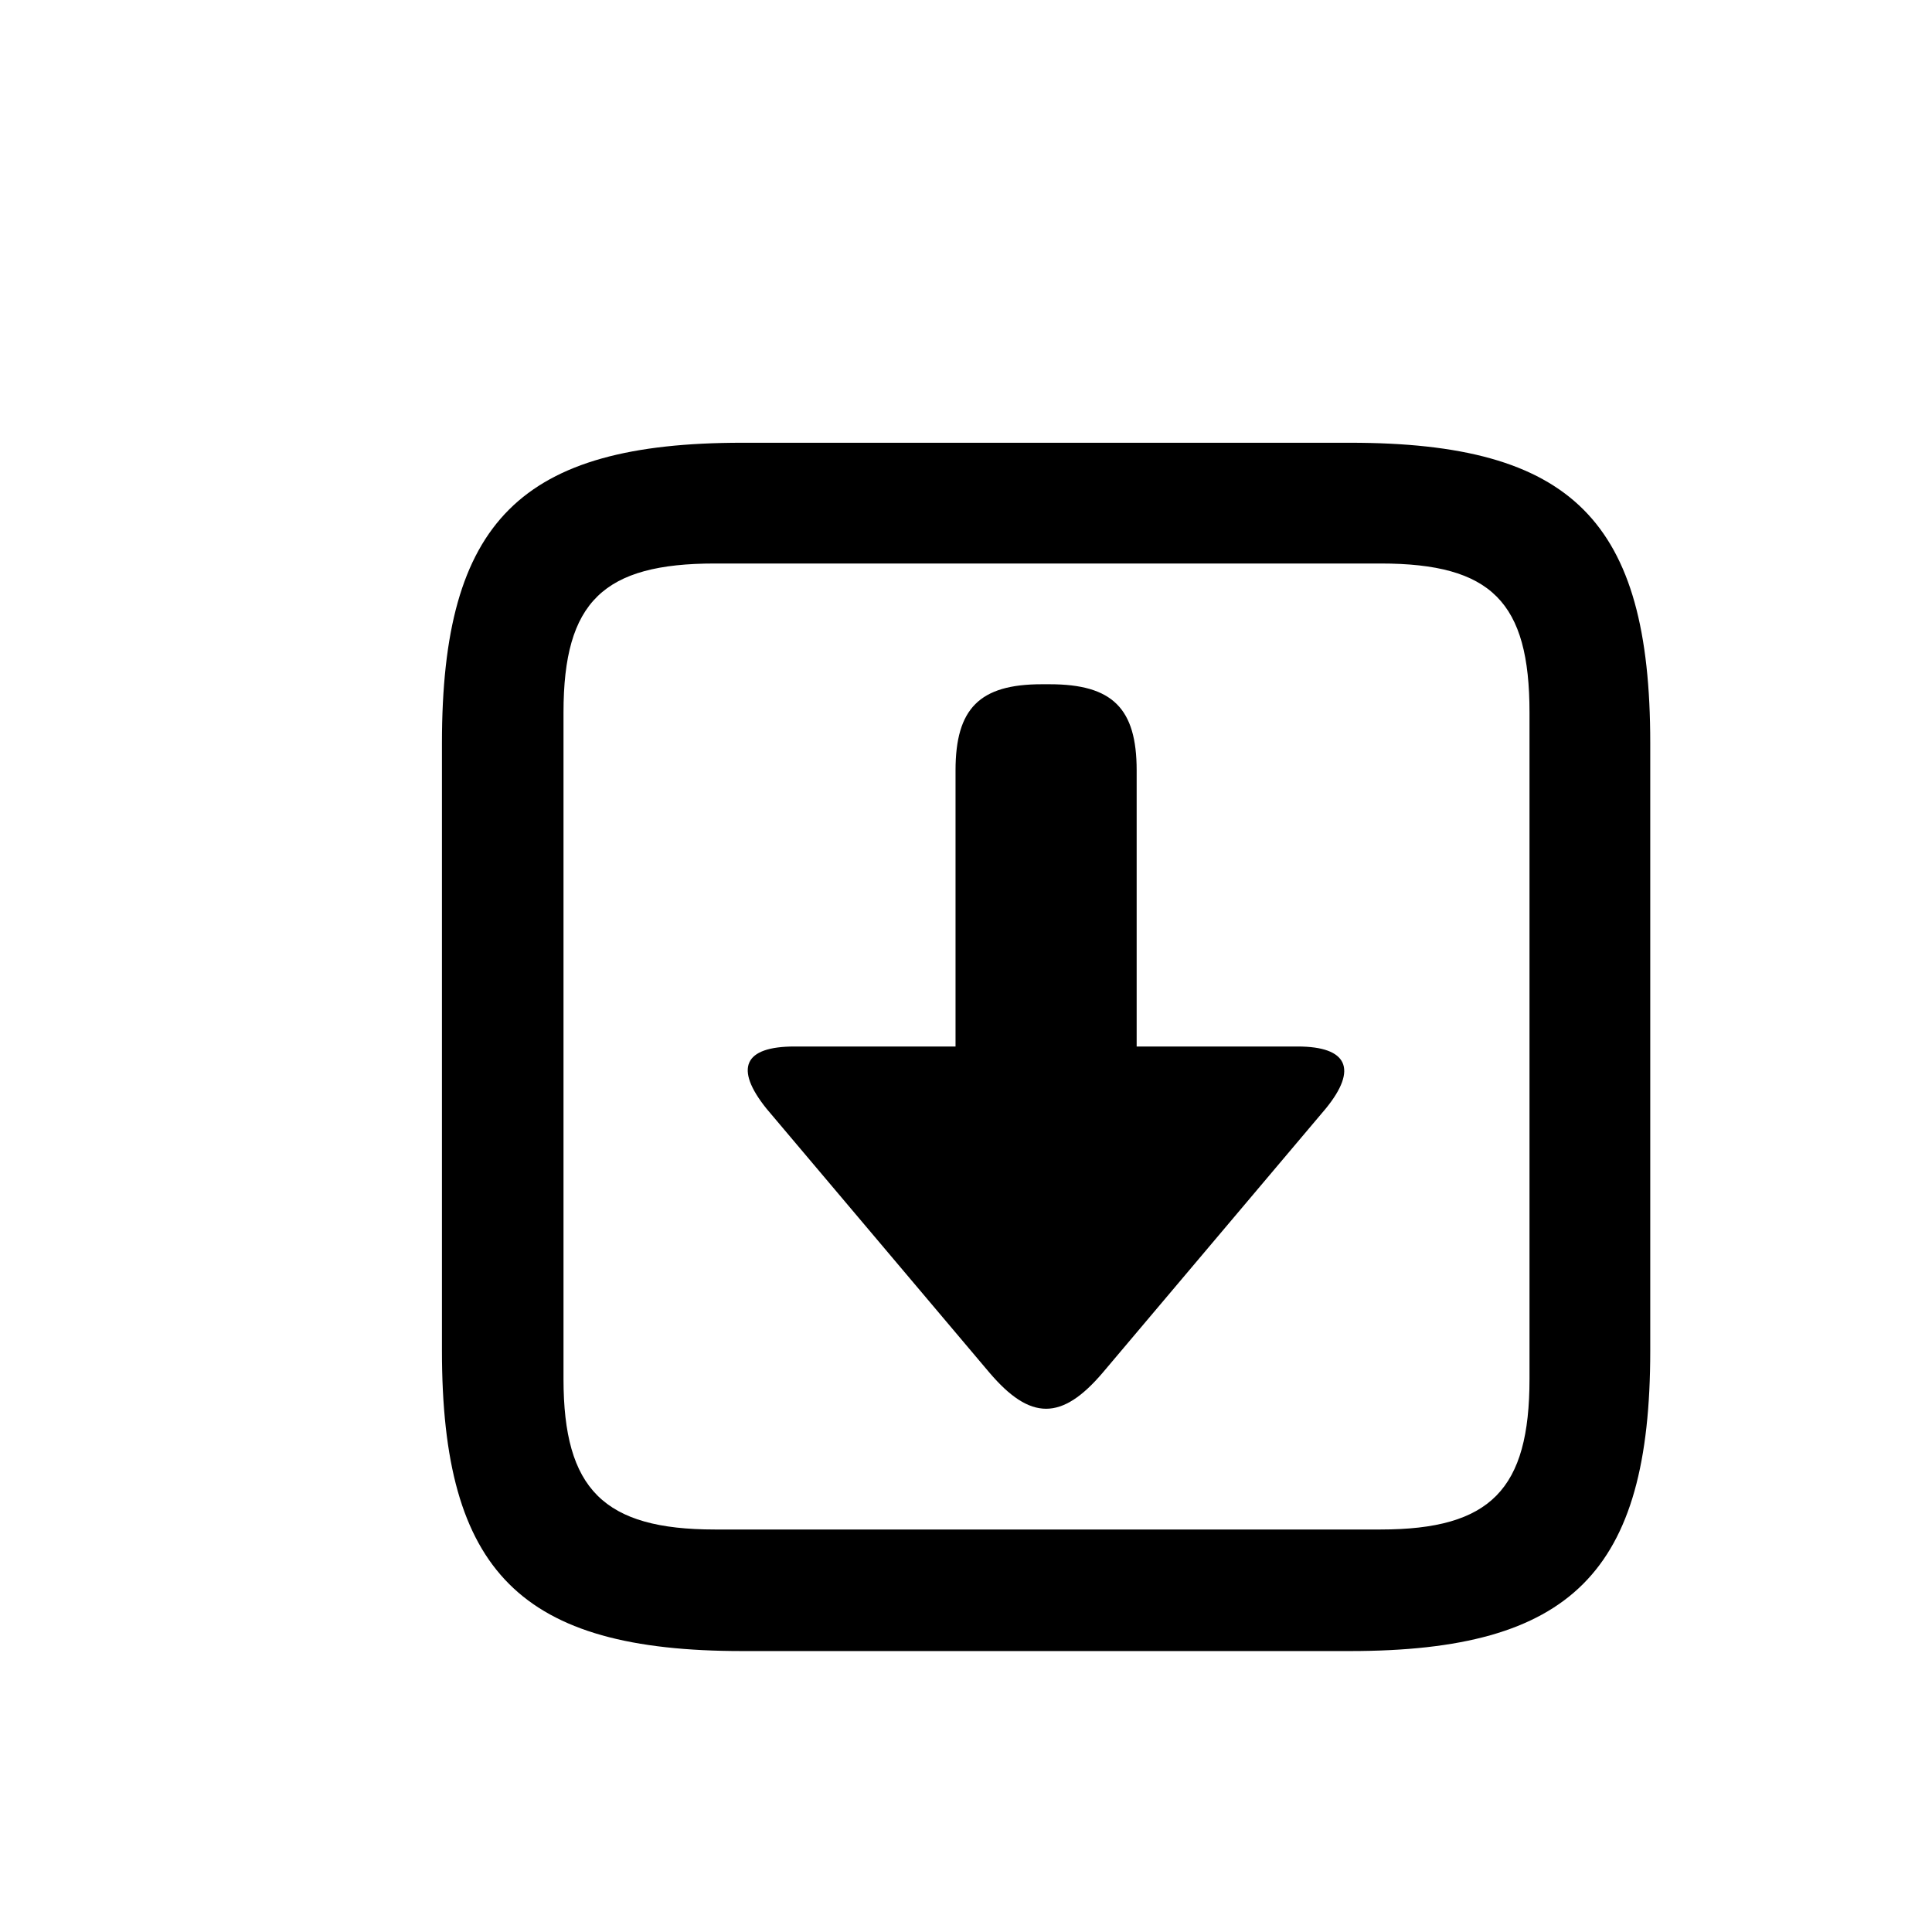
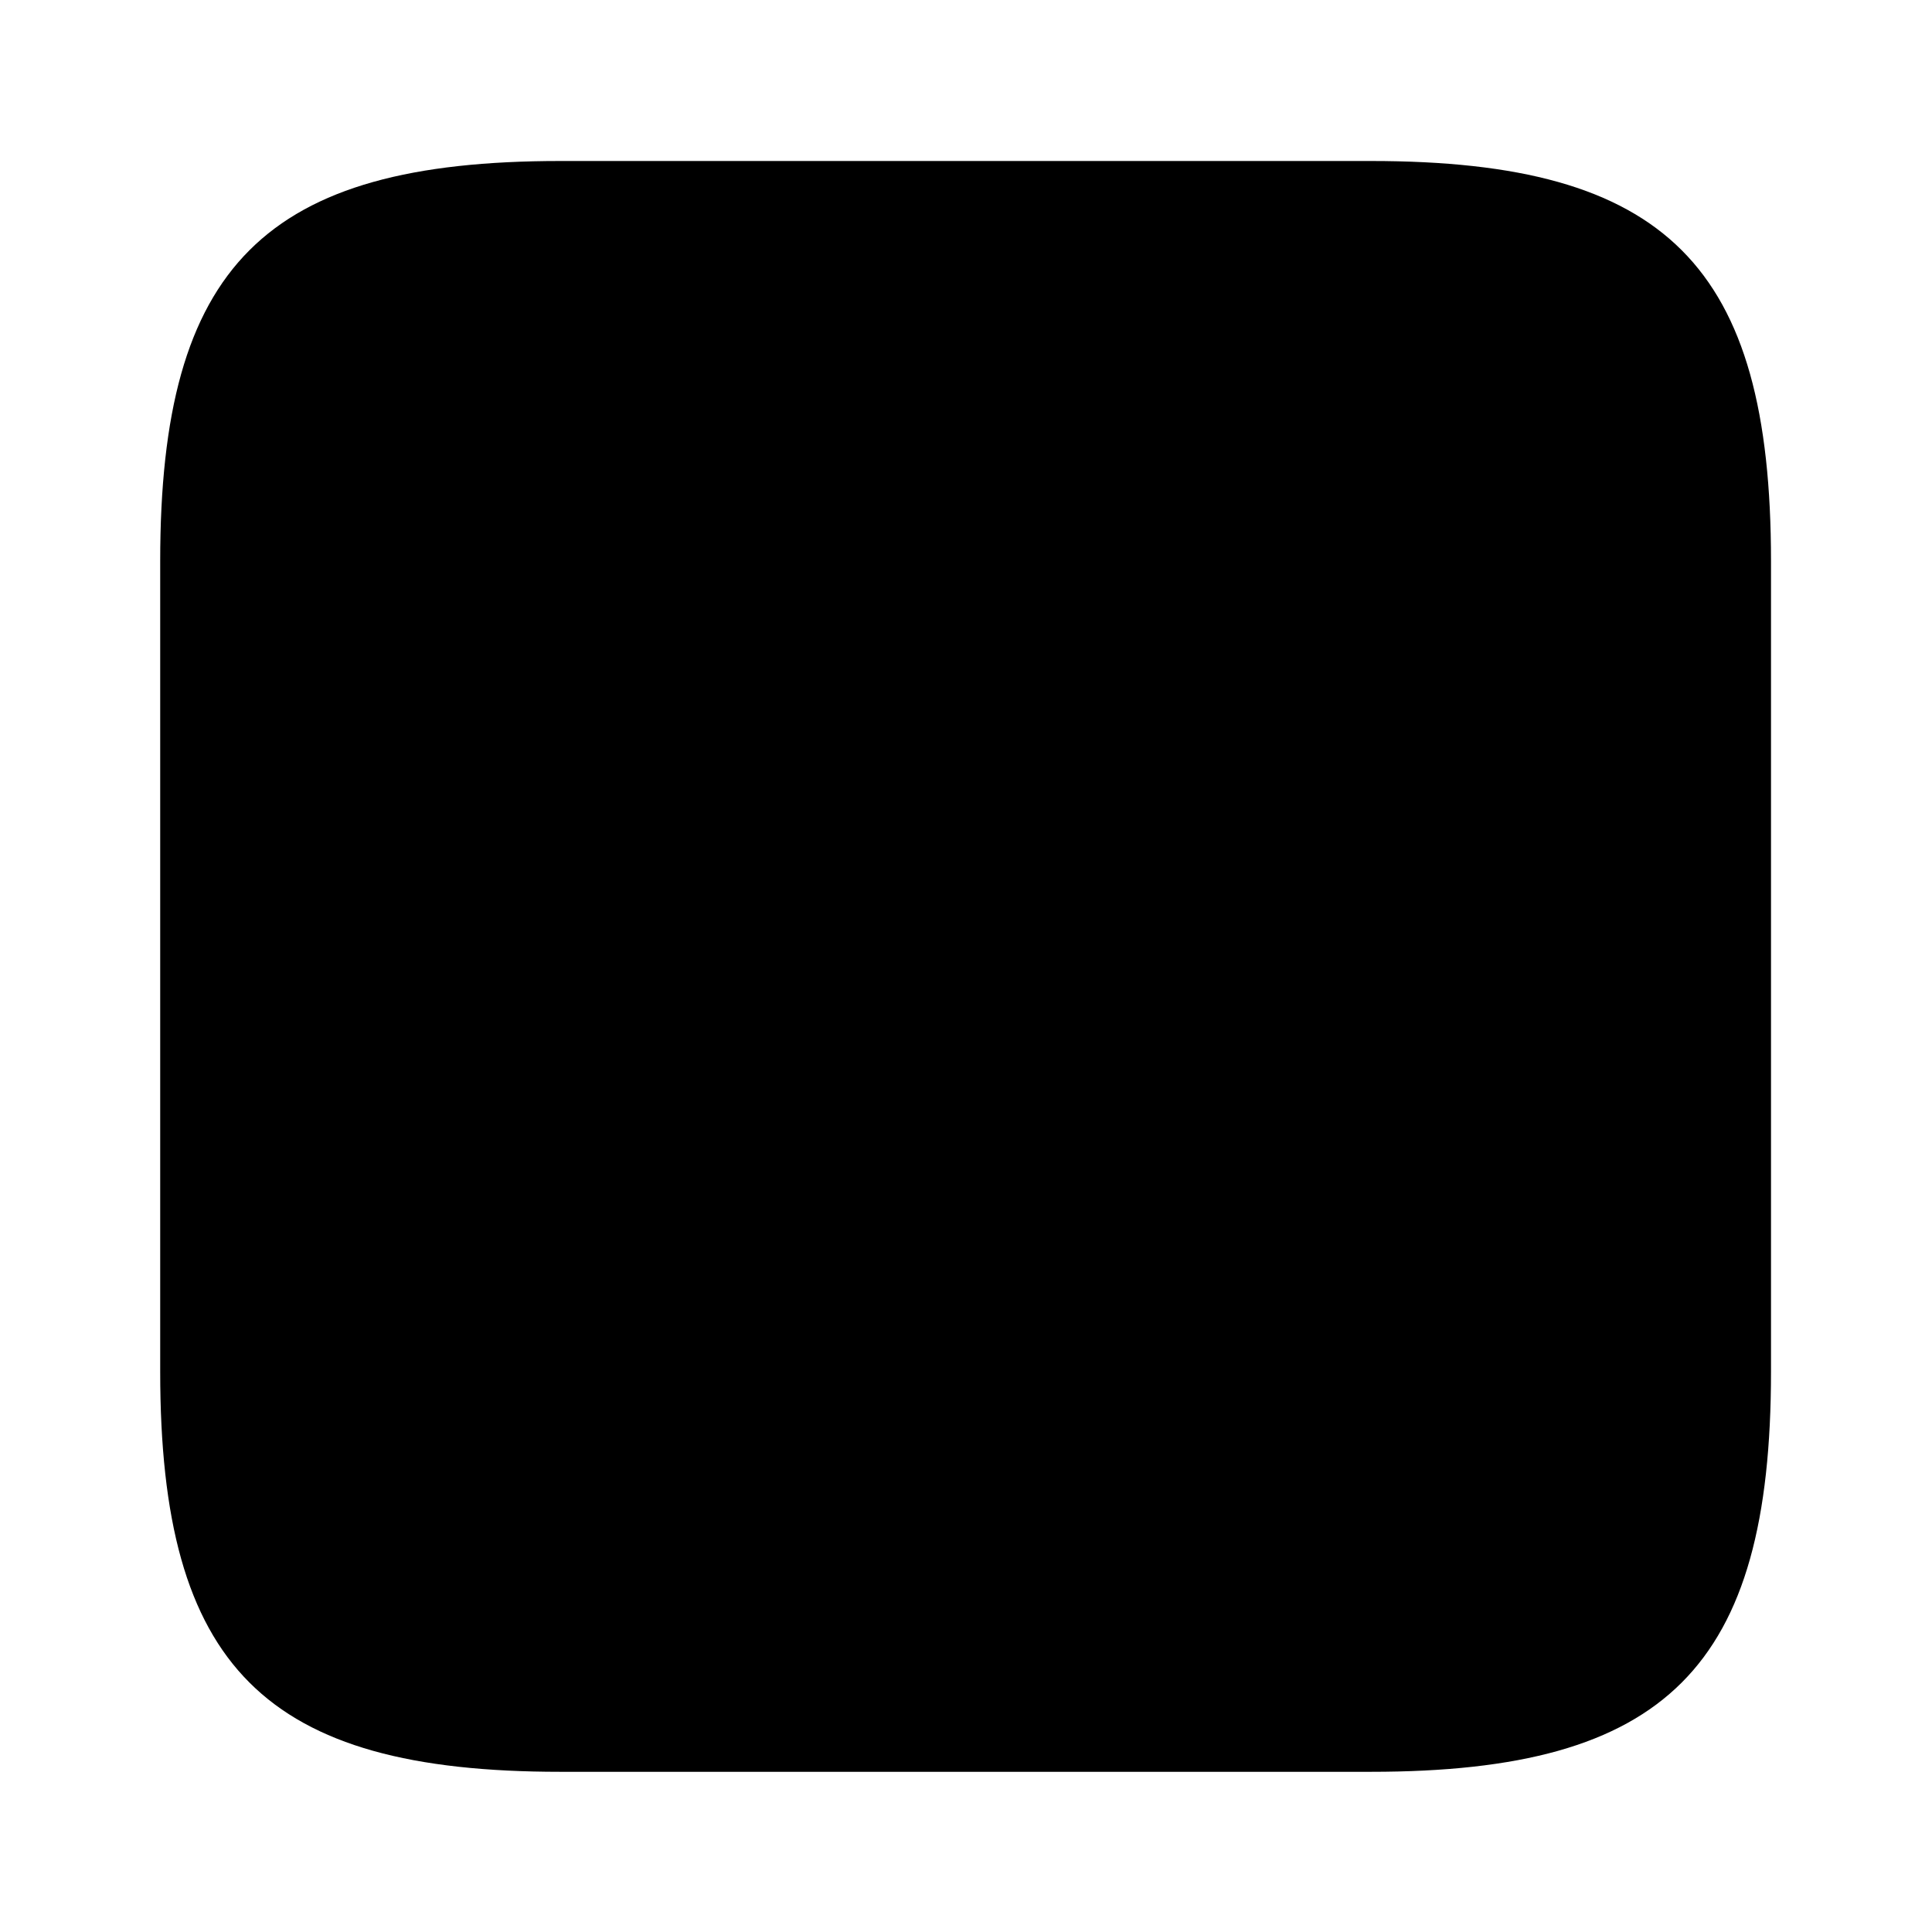
- <svg xmlns="http://www.w3.org/2000/svg" viewBox="0 0 24 24" fill="currentColor">
-   <path d="M20.5,16.78C20.5,19.53,19.52,20.51,16.77,20.51L9.22,20.51C6.47,20.51,5.49,19.53,5.49,16.78L5.49,9.23C5.49,6.47,6.47,5.5,9.22,5.5L16.77,5.5C19.53,5.5,20.5,6.47,20.5,9.23ZM17.15,19C18.52,19,19,18.5,19,17.13L19,8.85C19,7.48,18.53,7,17.15,7L8.88,7C7.5,7,7,7.47,7,8.85L7,17.13C7,18.5,7.5,19,8.88,19ZM16.12,13C16.74,13,16.87,13.28,16.47,13.77L13.7,17.05C13.19,17.65,12.8,17.65,12.29,17.05L9.52,13.77C9.12,13.27,9.24,13,9.87,13ZM12.95,8.5L13.04,8.5C13.82,8.5,14.12,8.8,14.12,9.57L14.12,14L11.87,14L11.87,9.57C11.87,8.8,12.17,8.5,12.94,8.5Z" />
+ <svg xmlns="http://www.w3.org/2000/svg" viewBox="0 0 24 24">
+   <path d="M22,17.04C22,20.71,20.7,22.01,17.03,22.01L6.96,22.01C3.29,22.01,1.99,20.71,1.99,17.04L1.99,6.97C1.99,3.3,3.29,2,6.96,2L17.03,2C20.7,2,22,3.3,22,6.97Z" fill="currentColor" />
+   <path d="M17.53,20C19.36,20,20,19.33,20,17.5L20,6.47C20,4.64,19.37,4,17.53,4L6.5,4C4.67,4,4,4.63,4,6.47L4,17.5C4,19.33,4.67,20,6.5,20Z" fill="currentColor" />
+   <path d="M16.16,12C16.99,12,17.16,12.37,16.63,13.03L12.93,17.4C12.26,18.2,11.73,18.2,11.06,17.4L7.36,13.03C6.83,12.36,6.99,12,7.83,12Z" fill="currentColor" />
+   <path d="M11.93,6L12.06,6C13.09,6,13.49,6.4,13.49,7.43L13.49,13.33L10.49,13.33L10.49,7.43C10.49,6.4,10.89,6,11.92,6Z" fill="currentColor" />
</svg>
